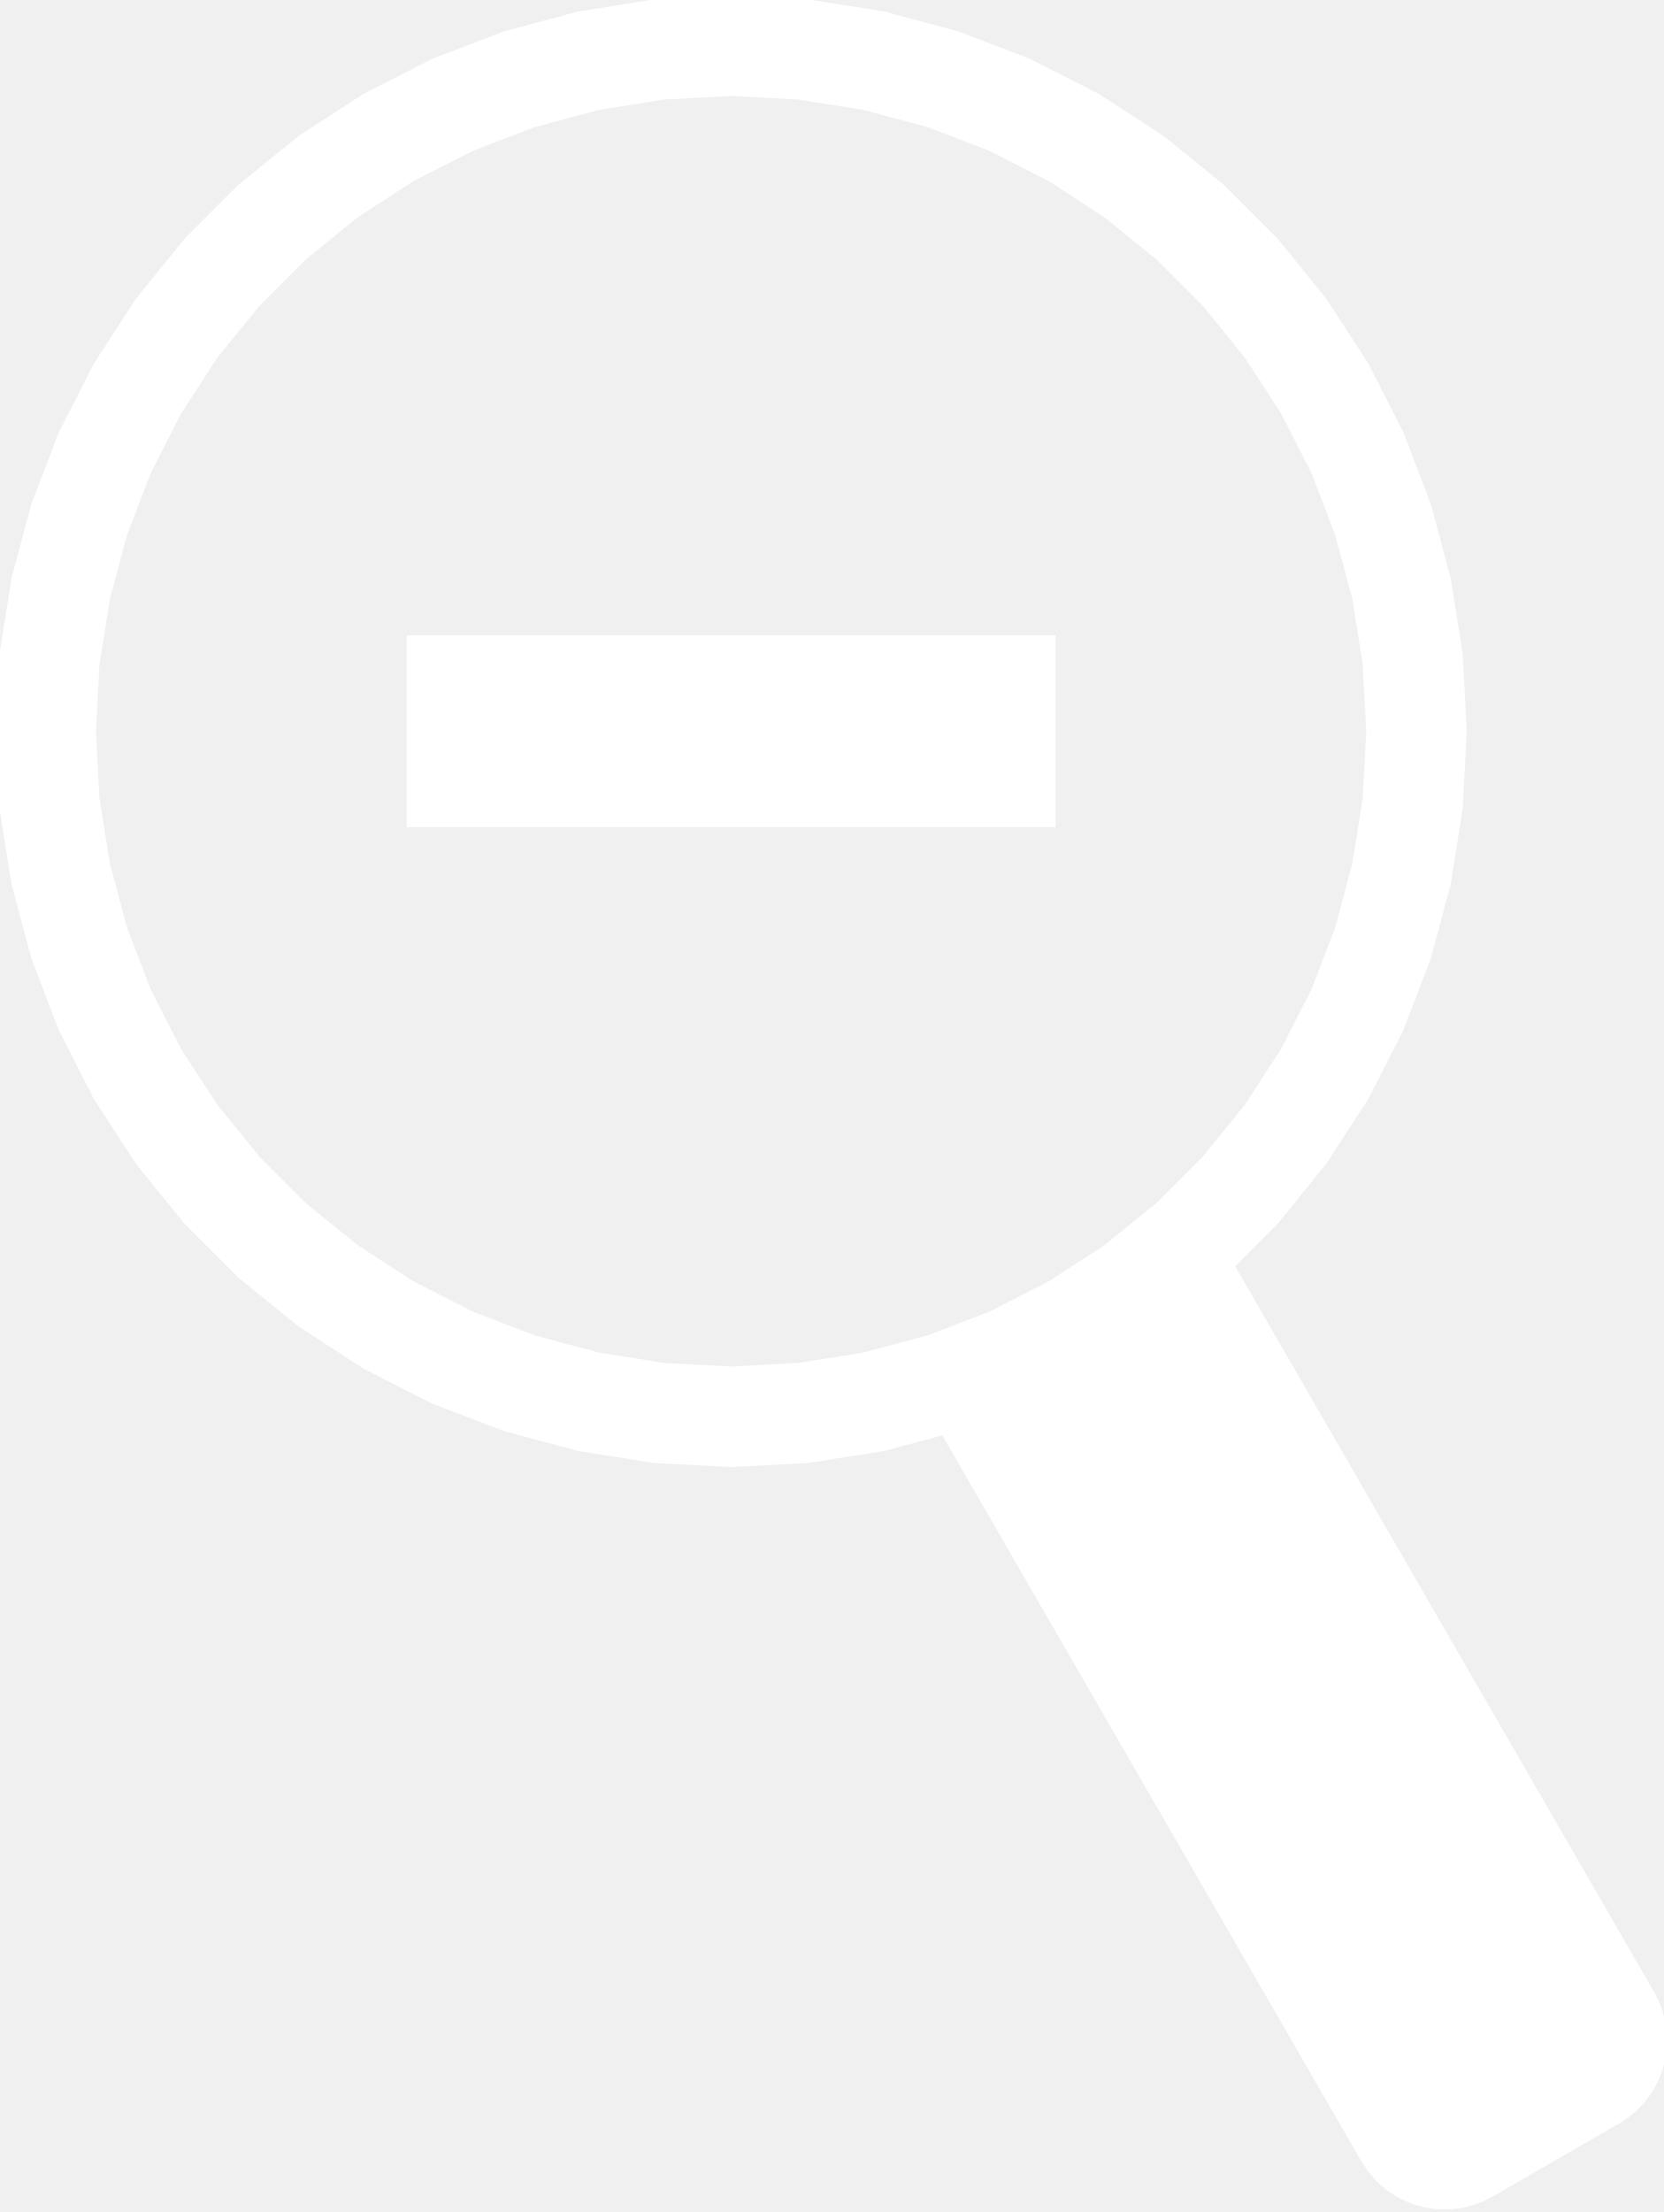
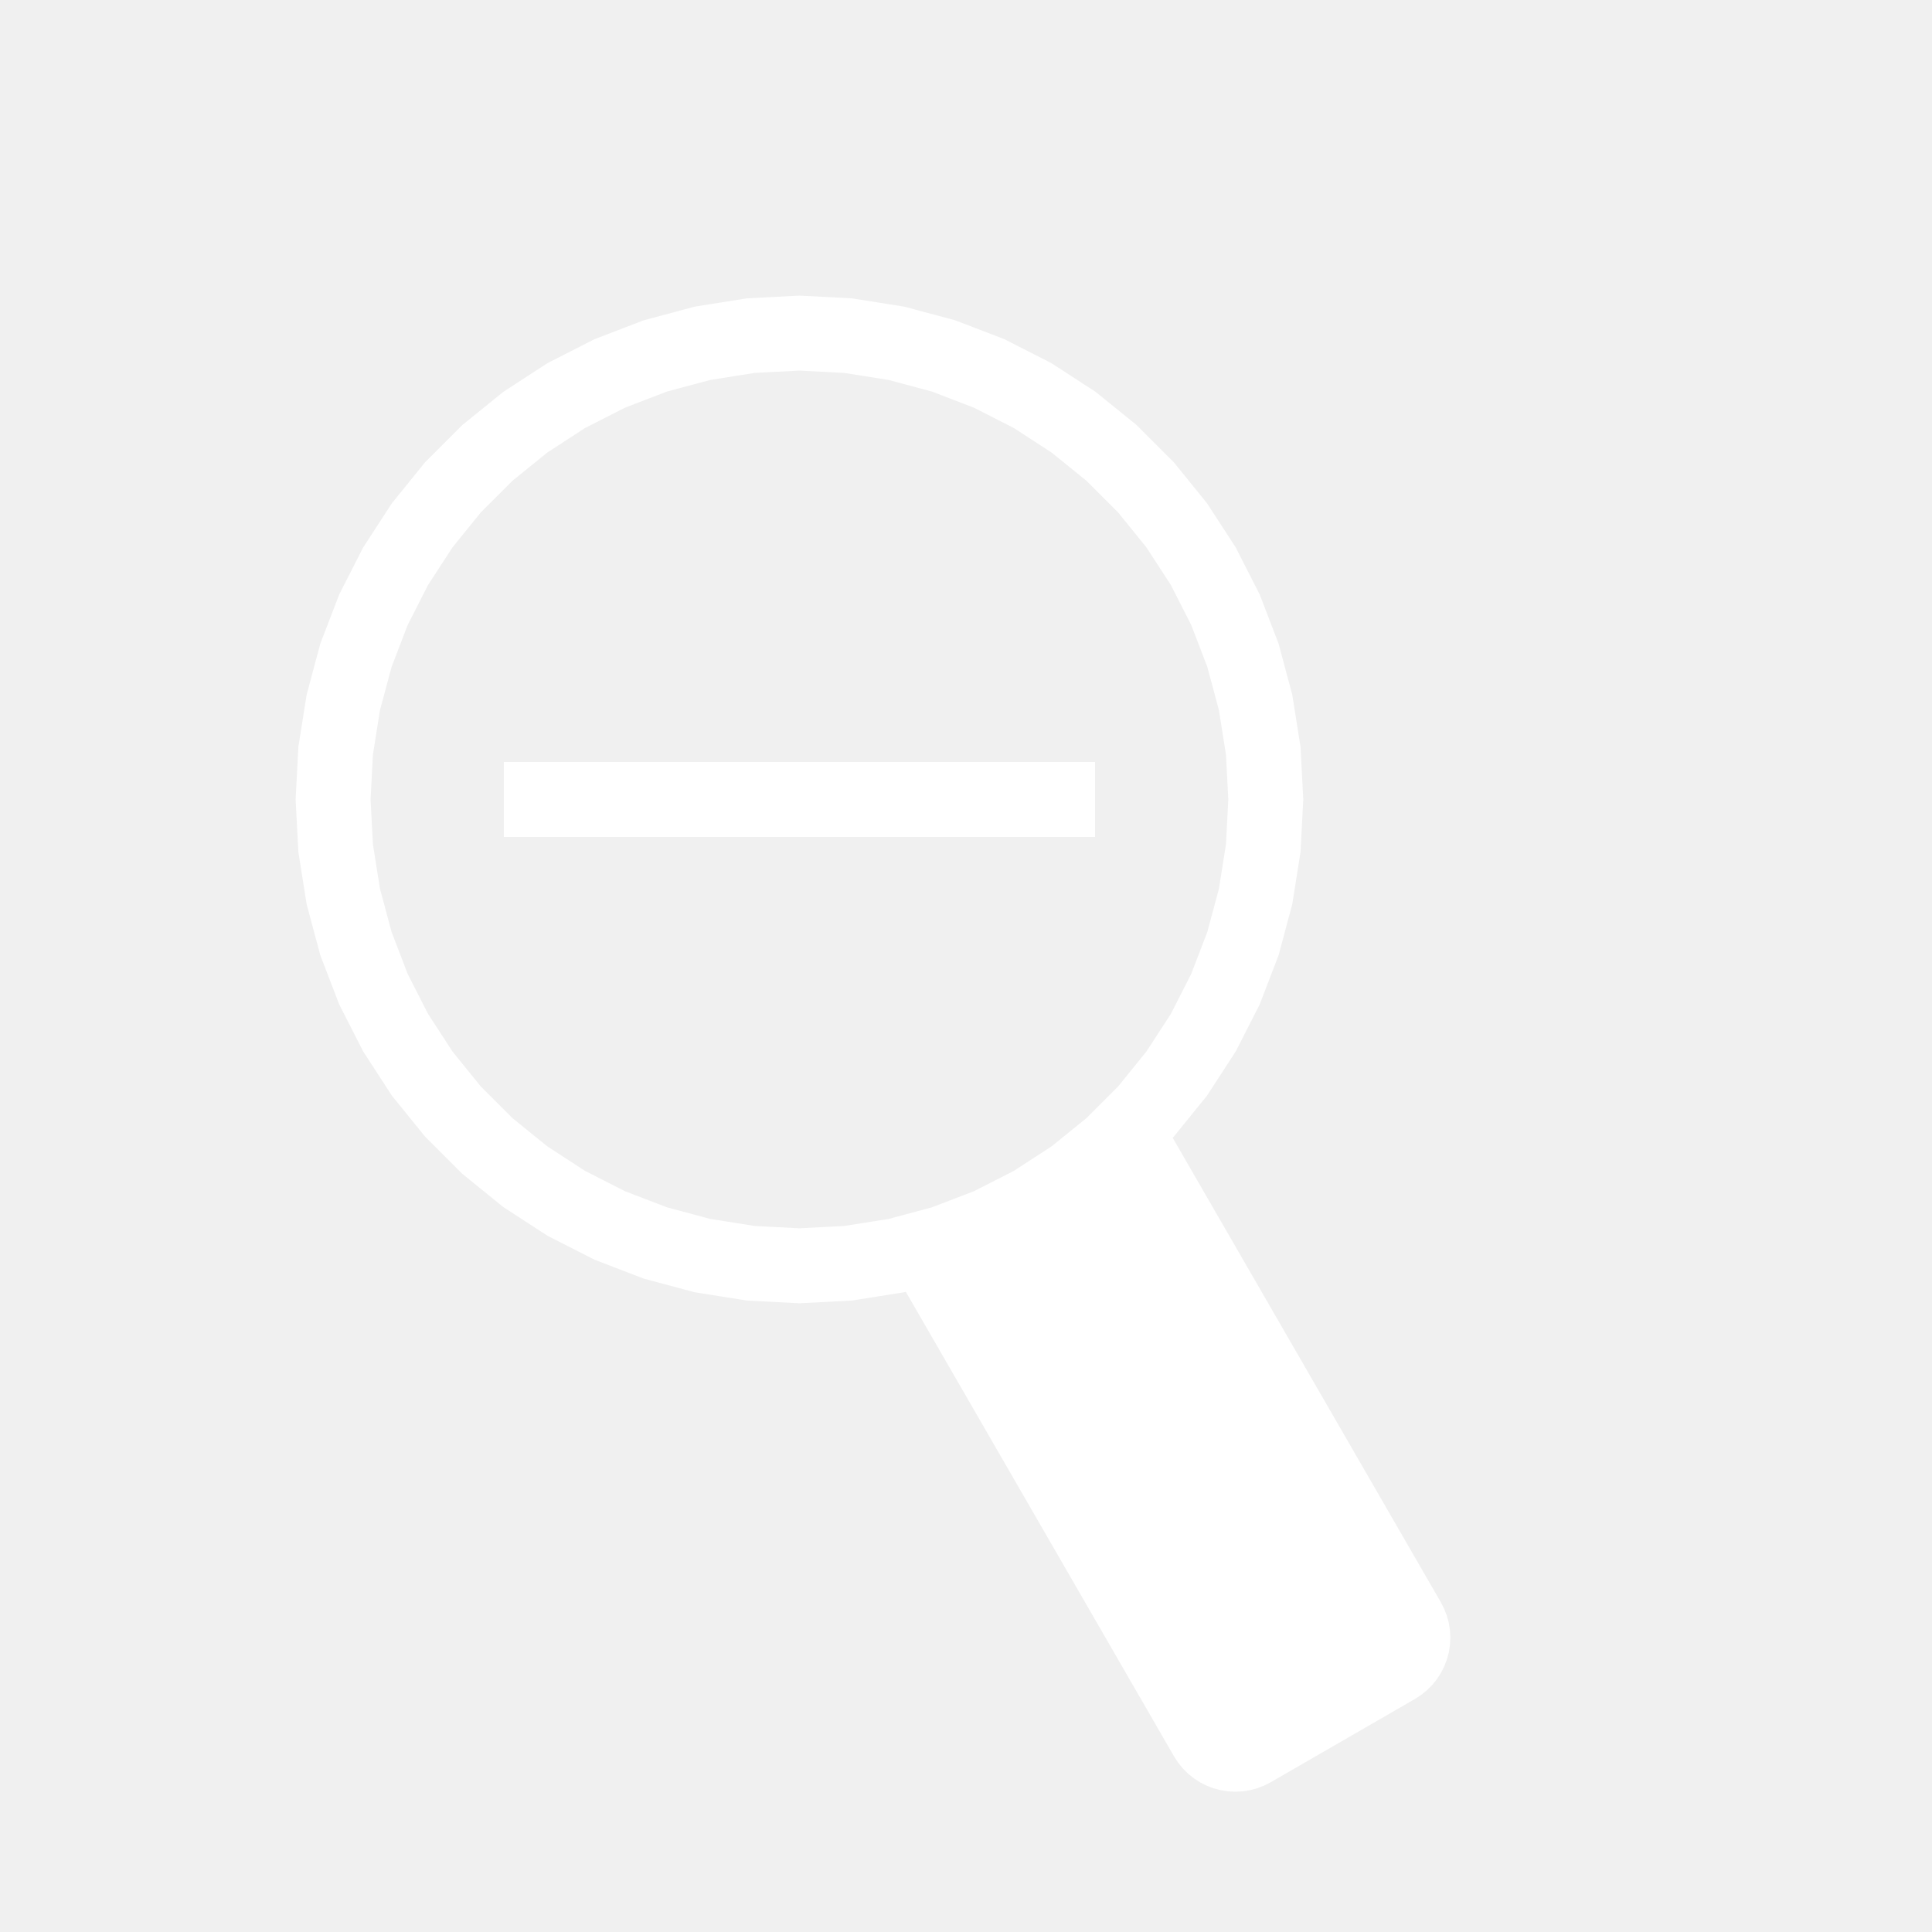
- <svg xmlns="http://www.w3.org/2000/svg" width="91mm" height="121mm" viewBox="-40 -40 91 121" version="1.1">
-   <path d=" M 39.559,80.585 L 40.075,80.503 L 40.581,80.367 L 41.07,80.18 L 41.536,79.942 L 48.464,75.942  L 48.903,75.657 L 49.31,75.328 L 49.68,74.958 L 50.009,74.551 L 50.294,74.112 L 50.532,73.646  L 50.719,73.157 L 50.855,72.652 L 50.937,72.135 L 50.964,71.612 L 50.937,71.09 L 50.855,70.573  L 50.719,70.067 L 50.532,69.579 L 50.294,69.112 L 27.266,29.225 L 29.726,26.765 L 32.361,23.511  L 34.641,20 L 36.542,16.27 L 38.042,12.361 L 39.126,8.316 L 39.781,4.181 L 40,-0  L 39.781,-4.181 L 39.126,-8.316 L 38.042,-12.361 L 36.542,-16.27 L 34.641,-20 L 32.361,-23.511  L 29.726,-26.765 L 26.765,-29.726 L 23.511,-32.361 L 20,-34.641 L 16.27,-36.542 L 12.361,-38.042  L 8.316,-39.126 L 4.181,-39.781 L 0,-40 L -4.181,-39.781 L -8.316,-39.126 L -12.361,-38.042  L -16.27,-36.542 L -20,-34.641 L -23.511,-32.361 L -26.765,-29.726 L -29.726,-26.765 L -32.361,-23.511  L -34.641,-20 L -36.542,-16.27 L -38.042,-12.361 L -39.126,-8.316 L -39.781,-4.181 L -40,-0  L -39.781,4.181 L -39.126,8.316 L -38.042,12.361 L -36.542,16.27 L -34.641,20 L -32.361,23.511  L -29.726,26.765 L -26.765,29.726 L -23.511,32.361 L -20,34.641 L -16.27,36.542 L -12.361,38.042  L -8.316,39.126 L -4.181,39.781 L 0,40 L 4.181,39.781 L 8.316,39.126 L 11.677,38.225  L 34.706,78.112 L 34.991,78.551 L 35.32,78.958 L 35.69,79.328 L 36.097,79.657 L 36.536,79.942  L 37.002,80.18 L 37.491,80.367 L 37.996,80.503 L 38.513,80.585 L 39.036,80.612 z M -3.658,34.808 L -7.277,34.235 L -10.816,33.287 L -14.236,31.974 L -17.5,30.311 L -20.573,28.316  L -23.42,26.01 L -26.01,23.42 L -28.316,20.573 L -30.311,17.5 L -31.974,14.236 L -33.287,10.816  L -34.235,7.277 L -34.808,3.658 L -35,-0 L -34.808,-3.658 L -34.235,-7.277 L -33.287,-10.816  L -31.974,-14.236 L -30.311,-17.5 L -28.316,-20.573 L -26.01,-23.42 L -23.42,-26.01 L -20.573,-28.316  L -17.5,-30.311 L -14.236,-31.974 L -10.816,-33.287 L -7.277,-34.235 L -3.658,-34.808 L 0,-35  L 3.658,-34.808 L 7.277,-34.235 L 10.816,-33.287 L 14.236,-31.974 L 17.5,-30.311 L 20.573,-28.316  L 23.42,-26.01 L 26.01,-23.42 L 28.316,-20.573 L 30.311,-17.5 L 31.974,-14.236 L 33.287,-10.816  L 34.235,-7.277 L 34.808,-3.658 L 35,-0 L 34.808,3.658 L 34.235,7.277 L 33.287,10.816  L 31.974,14.236 L 30.311,17.5 L 28.316,20.573 L 26.01,23.42 L 23.42,26.01 L 20.573,28.316  L 17.5,30.311 L 14.236,31.974 L 10.816,33.287 L 7.277,34.235 L 3.658,34.808 L 0,35  z M 17.5,-5 L -17.5,-5 L -17.5,5 L 17.5,5 z " stroke="white" fill="white" stroke-width="0.5" />
+ <svg xmlns="http://www.w3.org/2000/svg" width="100mm" height="100mm" viewBox="-8 -108 116 116" version="1.1">
+   <path d=" M 66.588,-0.694 L 67.001,-0.76 L 67.406,-0.868 L 67.797,-1.018 L 68.17,-1.208 L 76.83,-6.208  L 77.181,-6.436 L 77.507,-6.7 L 77.803,-6.996 L 78.066,-7.321 L 78.294,-7.672 L 78.484,-8.046  L 78.634,-8.436 L 78.743,-8.841 L 78.808,-9.254 L 78.83,-9.672 L 78.808,-10.091 L 78.743,-10.504  L 78.634,-10.909 L 78.484,-11.299 L 78.294,-11.672 L 62.096,-39.728 L 62.294,-39.926 L 64.27,-42.367  L 65.981,-45 L 67.406,-47.798 L 68.532,-50.73 L 69.344,-53.763 L 69.836,-56.864 L 70,-60  L 69.836,-63.136 L 69.344,-66.237 L 68.532,-69.27 L 67.406,-72.202 L 65.981,-75 L 64.27,-77.633  L 62.294,-80.074 L 60.074,-82.294 L 57.633,-84.27 L 55,-85.981 L 52.202,-87.406 L 49.27,-88.532  L 46.237,-89.344 L 43.136,-89.836 L 40,-90 L 36.864,-89.836 L 33.763,-89.344 L 30.73,-88.532  L 27.798,-87.406 L 25,-85.981 L 22.366,-84.27 L 19.926,-82.294 L 17.706,-80.074 L 15.729,-77.633  L 14.019,-75 L 12.594,-72.202 L 11.468,-69.27 L 10.656,-66.237 L 10.164,-63.136 L 10,-60  L 10.164,-56.864 L 10.656,-53.763 L 11.468,-50.73 L 12.594,-47.798 L 14.019,-45 L 15.729,-42.367  L 17.706,-39.926 L 19.926,-37.706 L 22.366,-35.73 L 25,-34.019 L 27.798,-32.594 L 30.73,-31.468  L 33.763,-30.656 L 36.864,-30.164 L 40,-30 L 43.136,-30.164 L 46.237,-30.656 L 46.508,-30.728  L 62.706,-2.672 L 62.934,-2.321 L 63.197,-1.996 L 63.493,-1.7 L 63.819,-1.436 L 64.17,-1.208  L 64.543,-1.018 L 64.934,-0.868 L 65.338,-0.76 L 65.752,-0.694 L 66.17,-0.672 z M 37.282,-34.142 L 34.594,-34.568 L 31.966,-35.273 L 29.425,-36.248 L 27,-37.483 L 24.718,-38.966  L 22.603,-40.678 L 20.678,-42.603 L 18.966,-44.718 L 17.483,-47 L 16.248,-49.425 L 15.273,-51.966  L 14.568,-54.594 L 14.142,-57.282 L 14,-60 L 14.142,-62.718 L 14.568,-65.406 L 15.273,-68.034  L 16.248,-70.575 L 17.483,-73 L 18.966,-75.282 L 20.678,-77.397 L 22.603,-79.322 L 24.718,-81.034  L 27,-82.517 L 29.425,-83.752 L 31.966,-84.728 L 34.594,-85.432 L 37.282,-85.858 L 40,-86  L 42.718,-85.858 L 45.406,-85.432 L 48.034,-84.728 L 50.575,-83.752 L 53,-82.517 L 55.282,-81.034  L 57.397,-79.322 L 59.322,-77.397 L 61.034,-75.282 L 62.517,-73 L 63.752,-70.575 L 64.728,-68.034  L 65.432,-65.406 L 65.858,-62.718 L 66,-60 L 65.858,-57.282 L 65.432,-54.594 L 64.728,-51.966  L 63.752,-49.425 L 62.517,-47 L 61.034,-44.718 L 59.322,-42.603 L 57.397,-40.678 L 55.282,-38.966  L 53,-37.483 L 50.575,-36.248 L 48.034,-35.273 L 45.406,-34.568 L 42.718,-34.142 L 40,-34  z M 57.5,-62 L 22.5,-62 L 22.5,-58 L 57.5,-58 z " stroke="white" fill="white" stroke-width="0.5" />
</svg>
